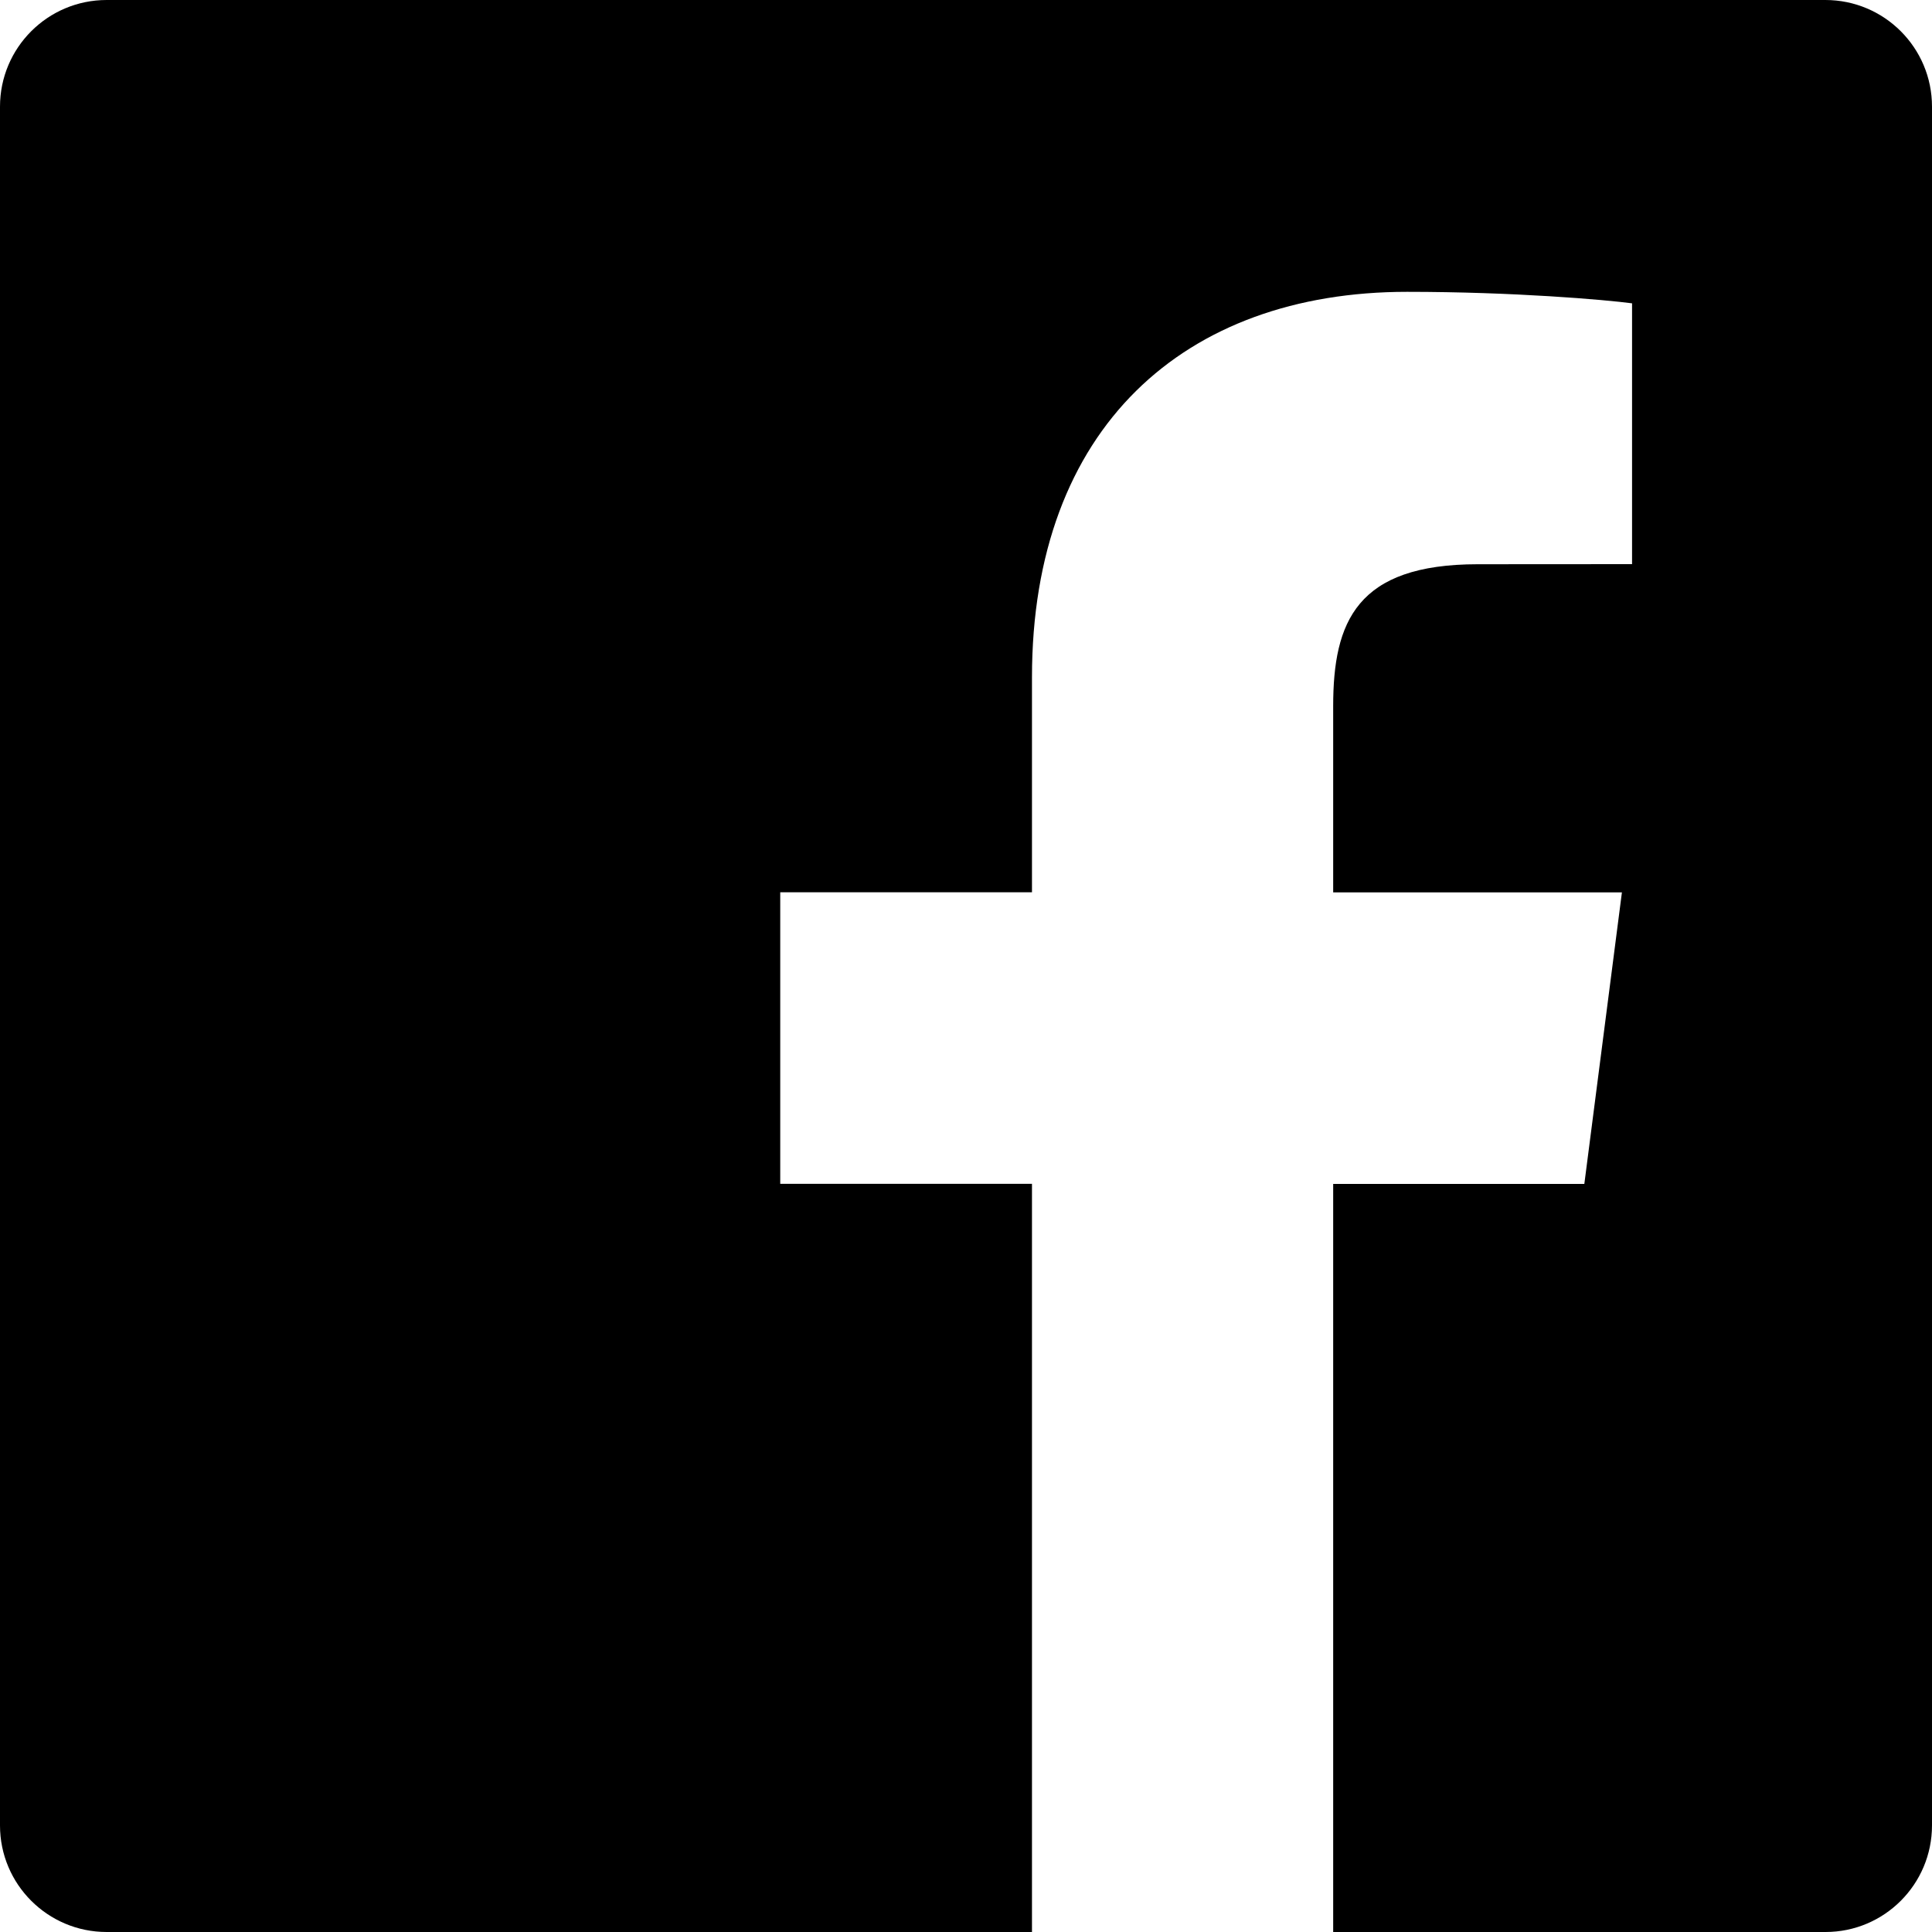
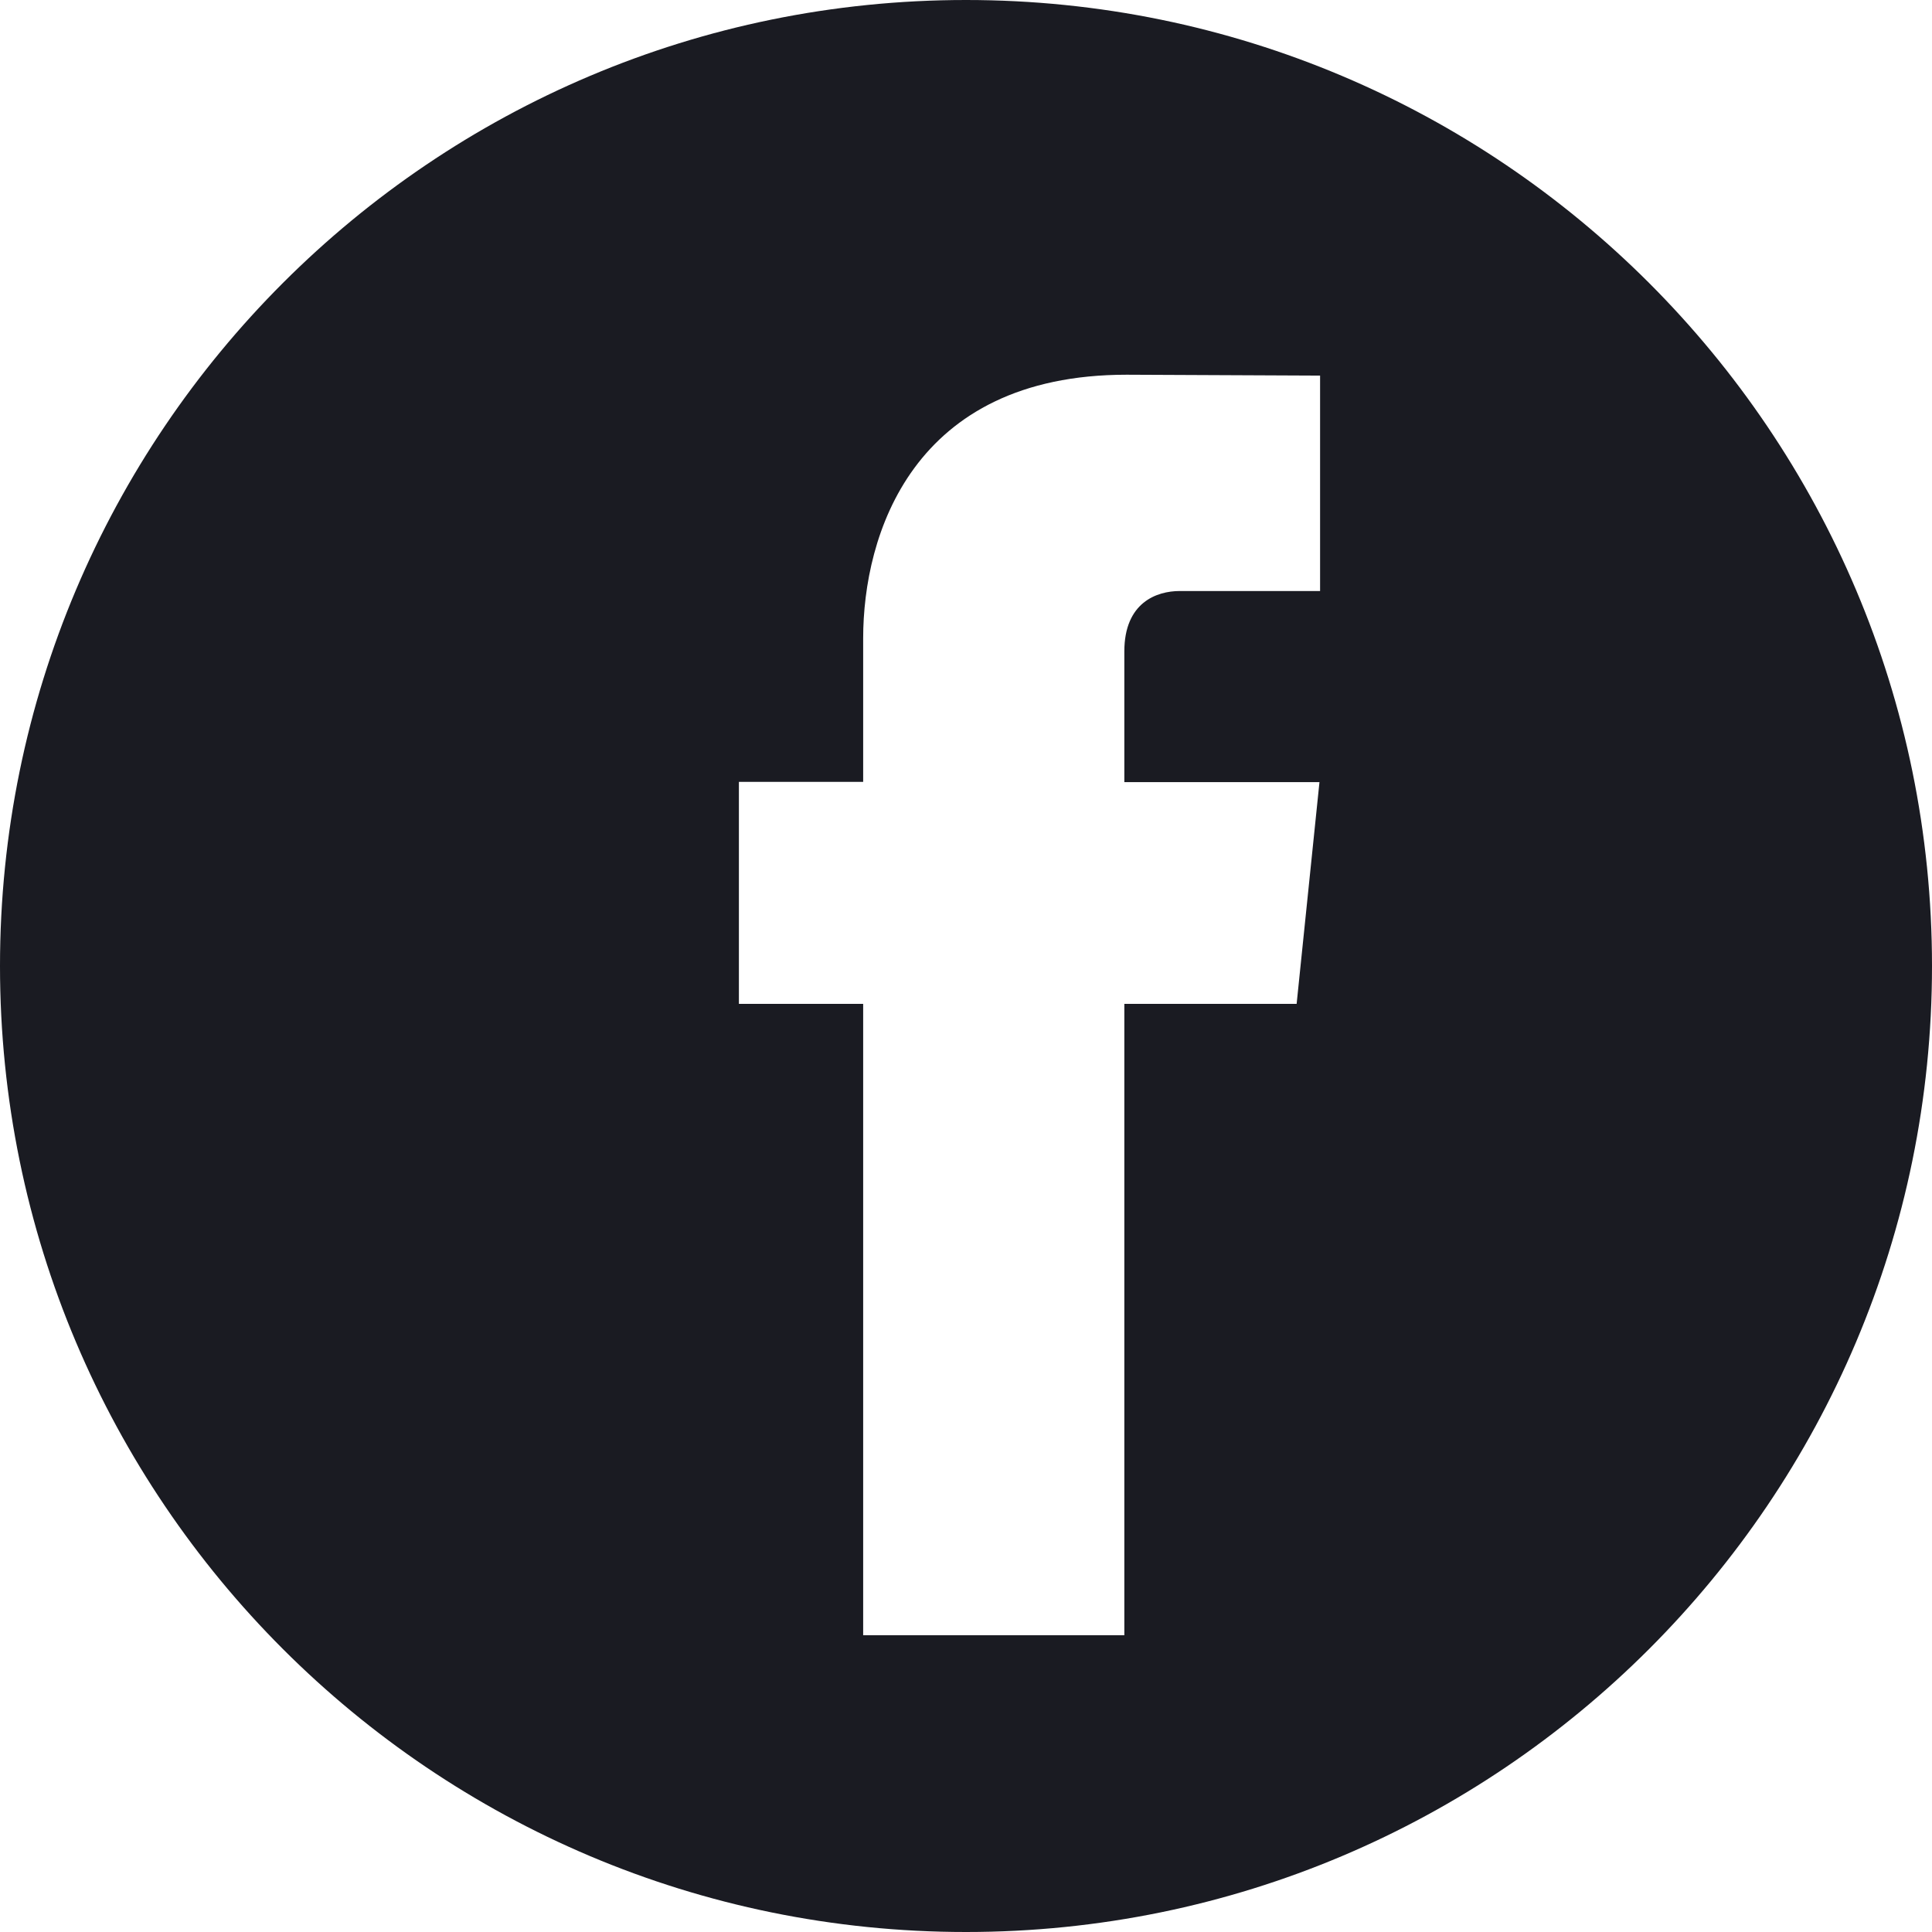
- <svg xmlns="http://www.w3.org/2000/svg" width="20" height="20" viewBox="0 0 20 20" fill="none">
-   <path d="M18.896 0H1.104C0.494 0 0 0.494 0 1.104V18.897C0 19.506 0.494 20 1.104 20H10.683V12.255H8.077V9.237H10.683V7.011C10.683 4.428 12.261 3.021 14.566 3.021C15.67 3.021 16.618 3.103 16.895 3.14V5.84L15.297 5.841C14.043 5.841 13.801 6.437 13.801 7.31V9.238H16.79L16.401 12.256H13.801V20H18.898C19.506 20 20 19.506 20 18.896V1.104C20 0.494 19.506 0 18.896 0V0Z" fill="black" />
+ <svg xmlns="http://www.w3.org/2000/svg" width="20" height="20" viewBox="0 0 22 22" fill="none">
+   <path fill-rule="evenodd" clip-rule="evenodd" d="M22 11C22 17.075 17.075 22 11 22C4.925 22 0 17.075 0 11C0 4.925 4.925 0 11 0C17.075 0 22 4.925 22 11ZM12.803 11.431H14.765L15.025 8.906H12.803V7.418C12.803 6.861 13.171 6.73 13.434 6.73H15.032V4.277L12.829 4.267C10.384 4.267 9.829 6.099 9.829 7.268V8.903H8.414V11.431H9.829V18.621H12.803V11.431Z" fill="#1A1B22" />
</svg>
